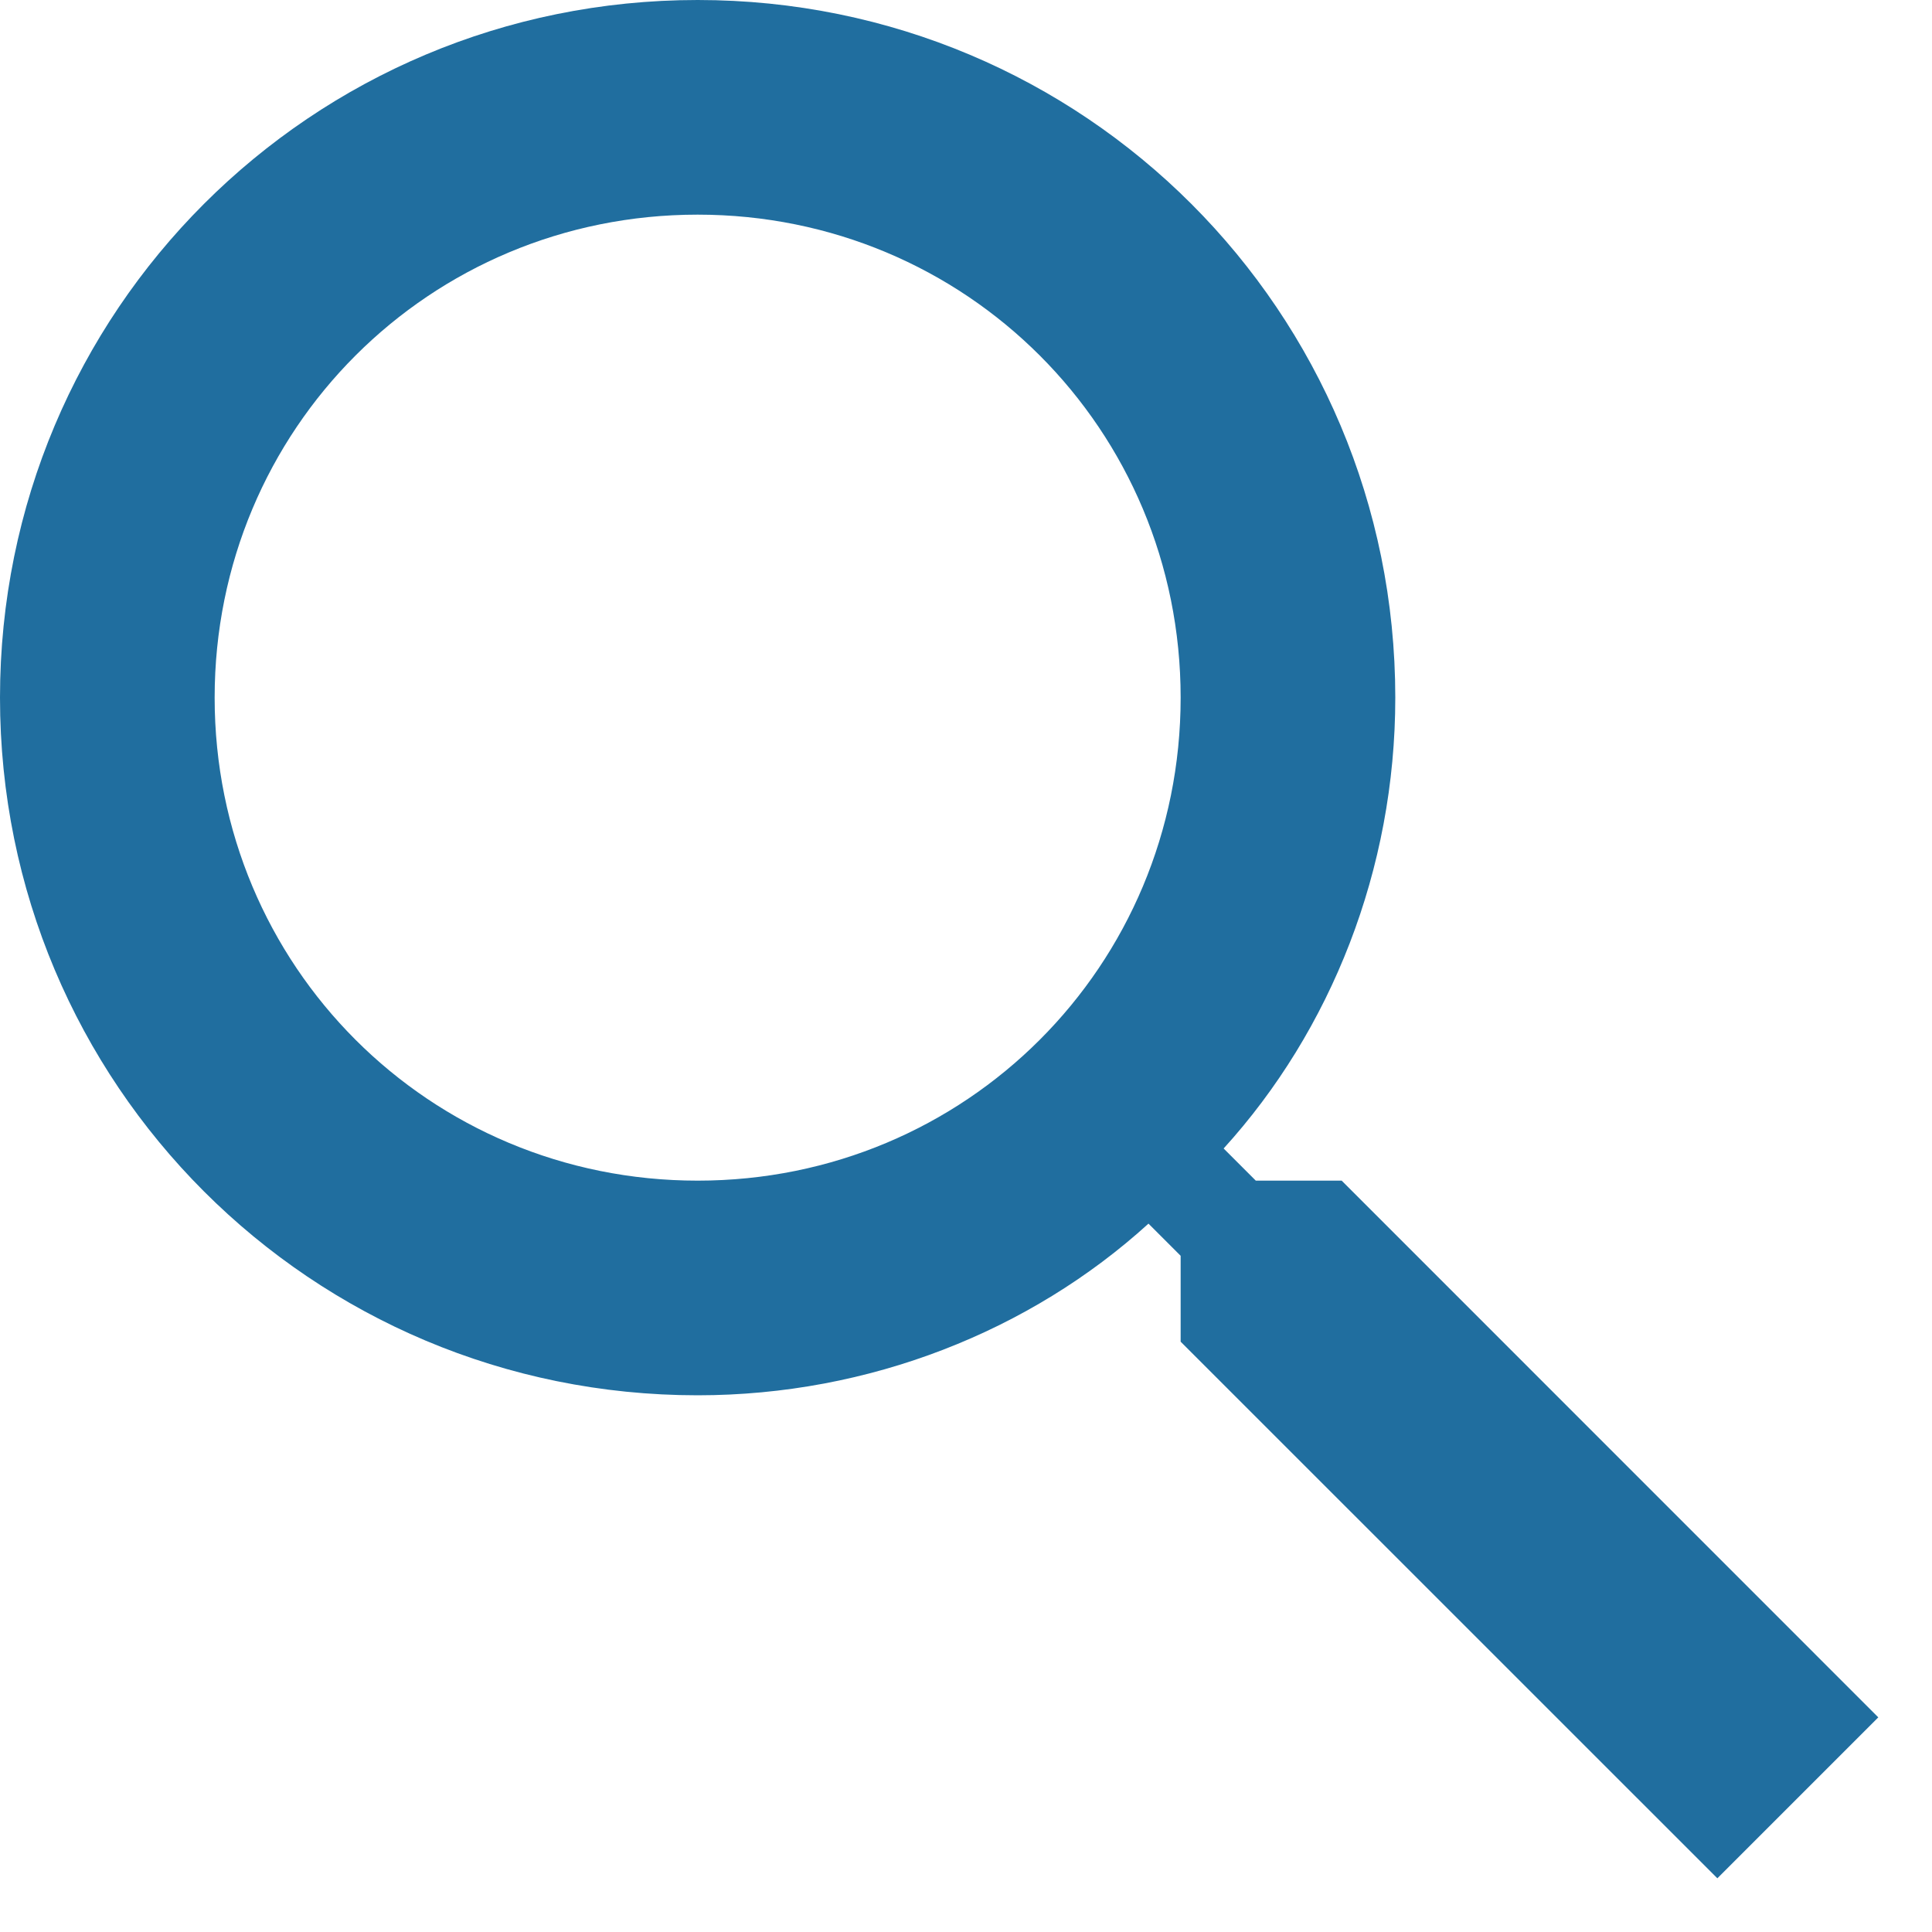
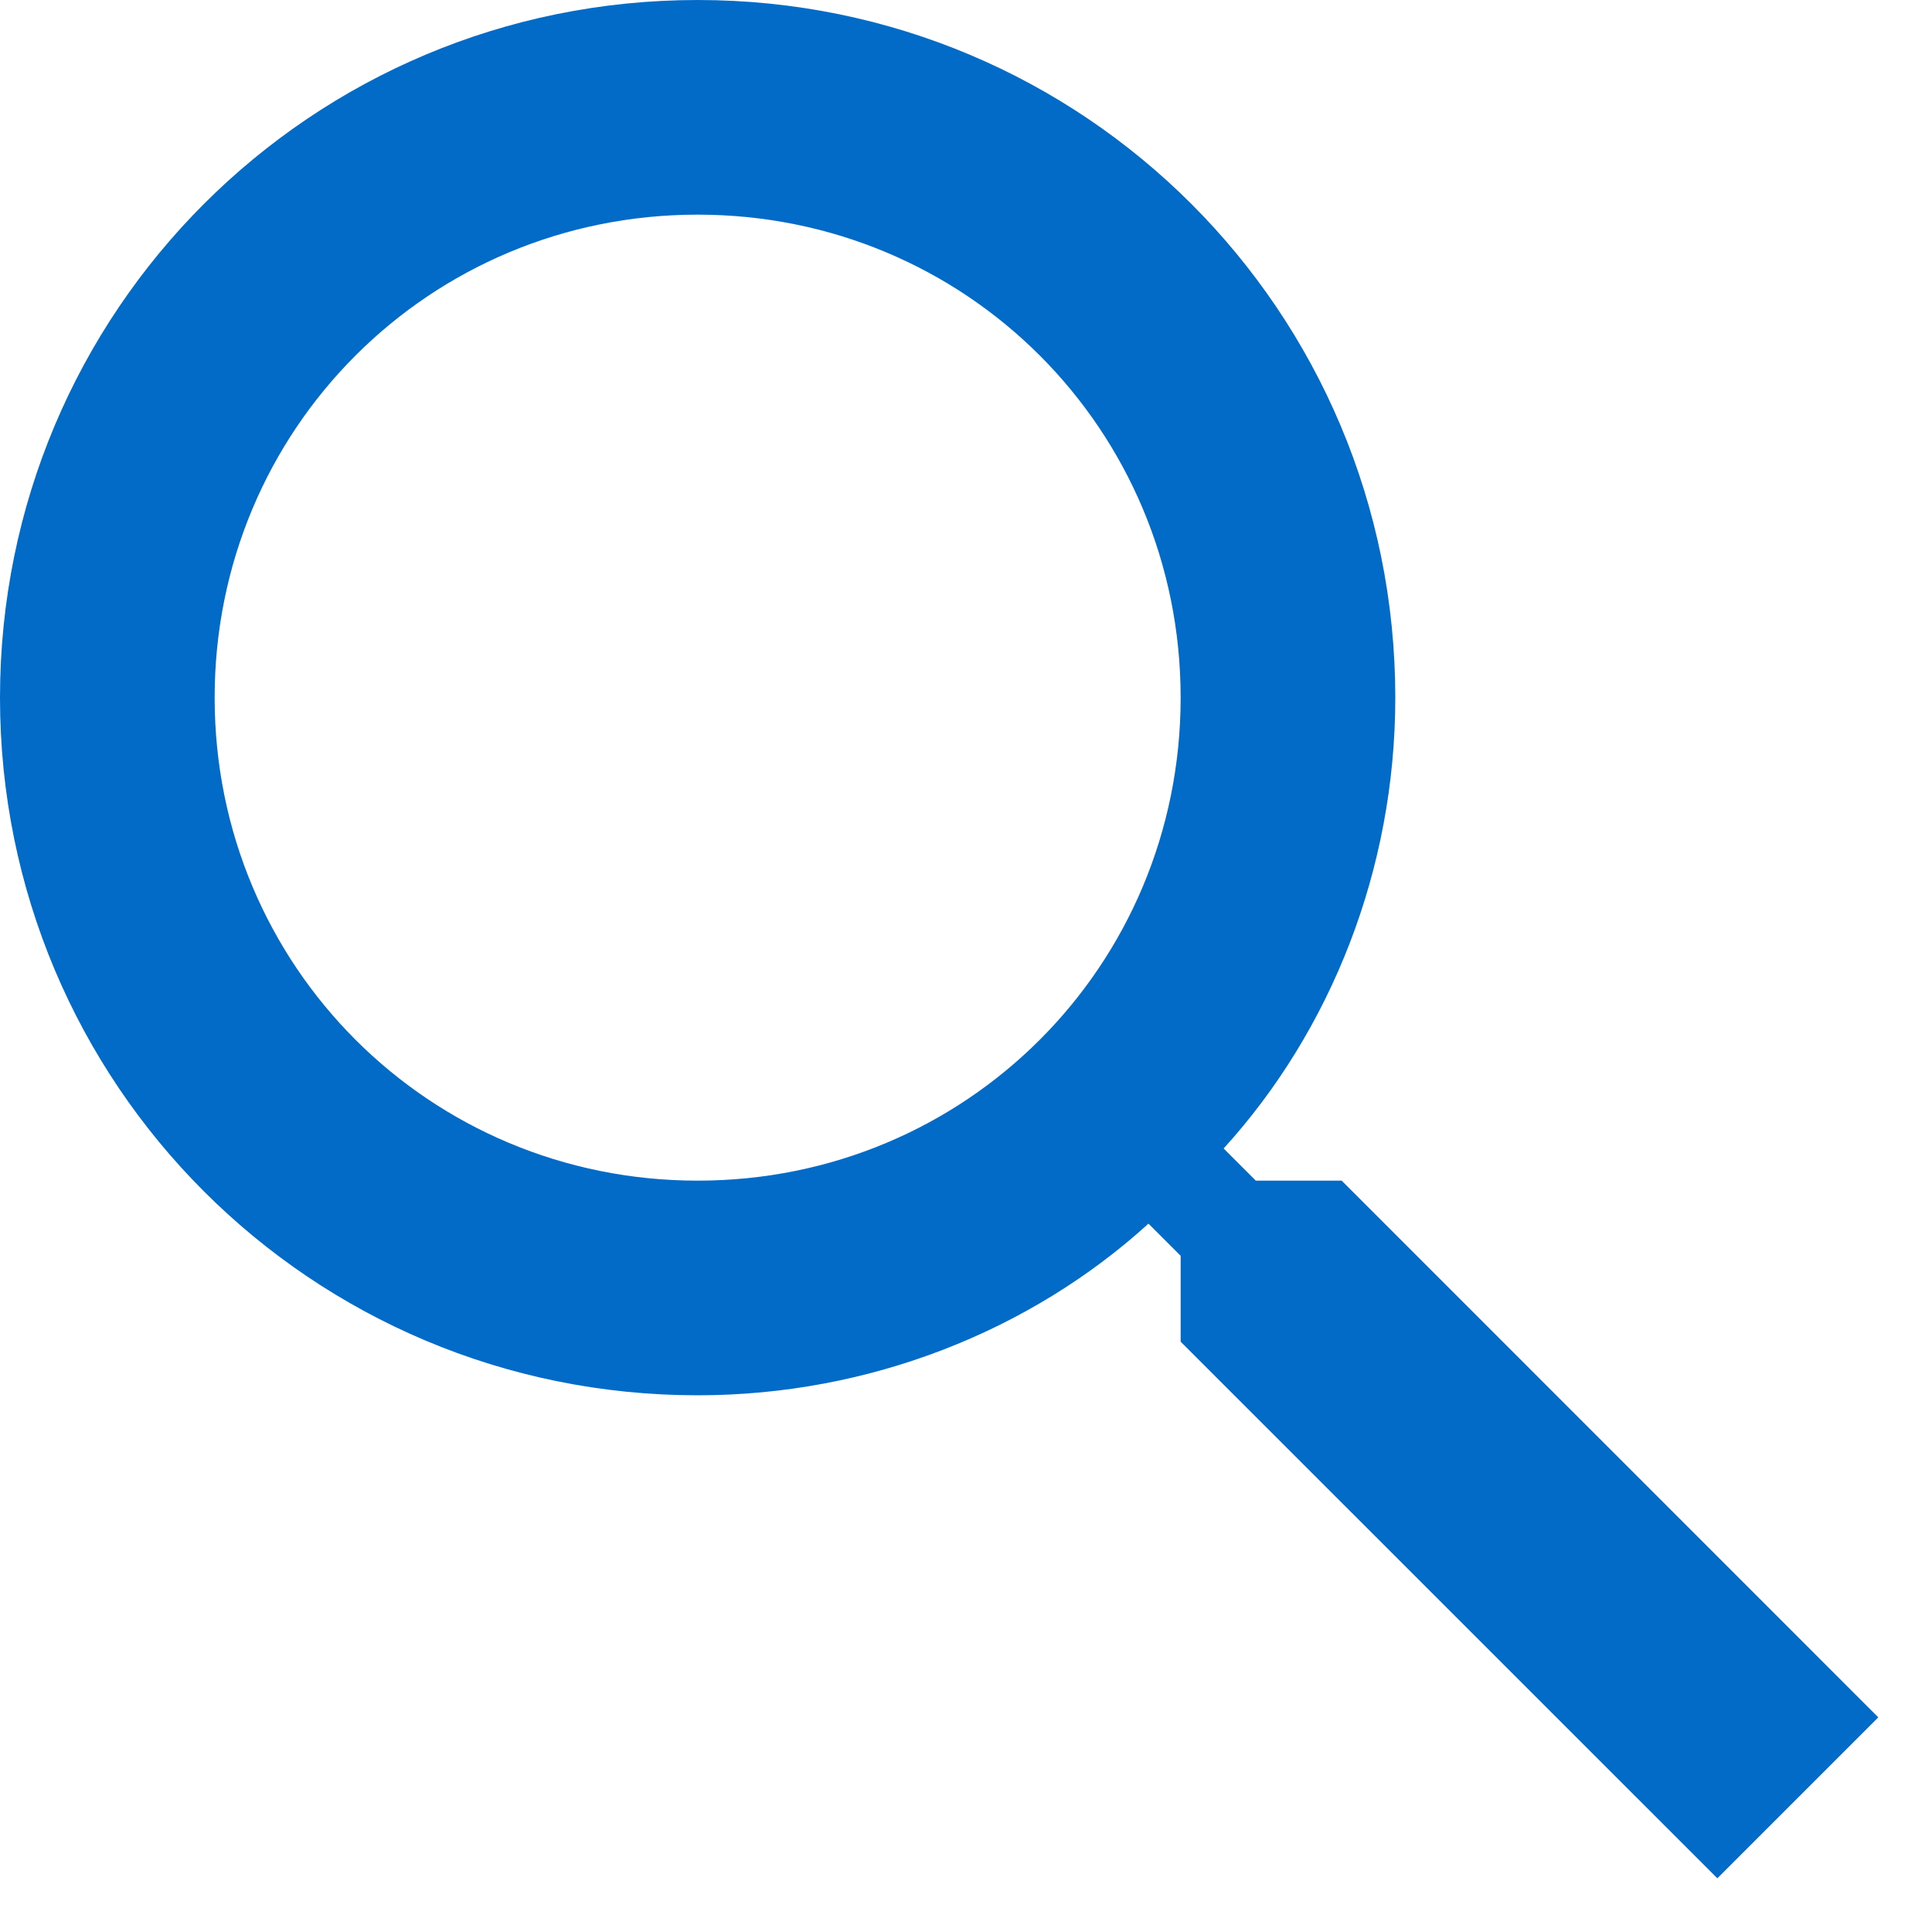
<svg xmlns="http://www.w3.org/2000/svg" width="20px" height="20px" viewBox="0 0 20 20" version="1.1">
  <defs />
  <g id="Page-1" stroke="none" stroke-width="1" fill="none" fill-rule="evenodd">
-     <g id="Design" transform="translate(-2364, -641)" fill="#206E9F">
+     <g id="Design" transform="translate(-2364, -641)" fill="#026BC8">
      <path d="M2377.889,653.222 L2377,653.222 L2376.667,652.889 C2377.778,651.667 2378.444,650 2378.444,648.222 C2378.444,644.222 2375.222,641 2371.222,641 C2367.222,641 2364,644.222 2364,648.222 C2364,652.222 2367.222,655.444 2371.222,655.444 C2373,655.444 2374.667,654.778 2375.889,653.667 L2376.222,654 L2376.222,654.889 L2381.778,660.444 L2383.444,658.778 L2377.889,653.222 M2371.222,653.222 C2368.444,653.222 2366.222,651 2366.222,648.222 C2366.222,645.444 2368.444,643.222 2371.222,643.222 C2374,643.222 2376.222,645.444 2376.222,648.222 C2376.222,651 2374,653.222 2371.222,653.222" id="Shape-Copy-21" />
    </g>
  </g>
</svg>
